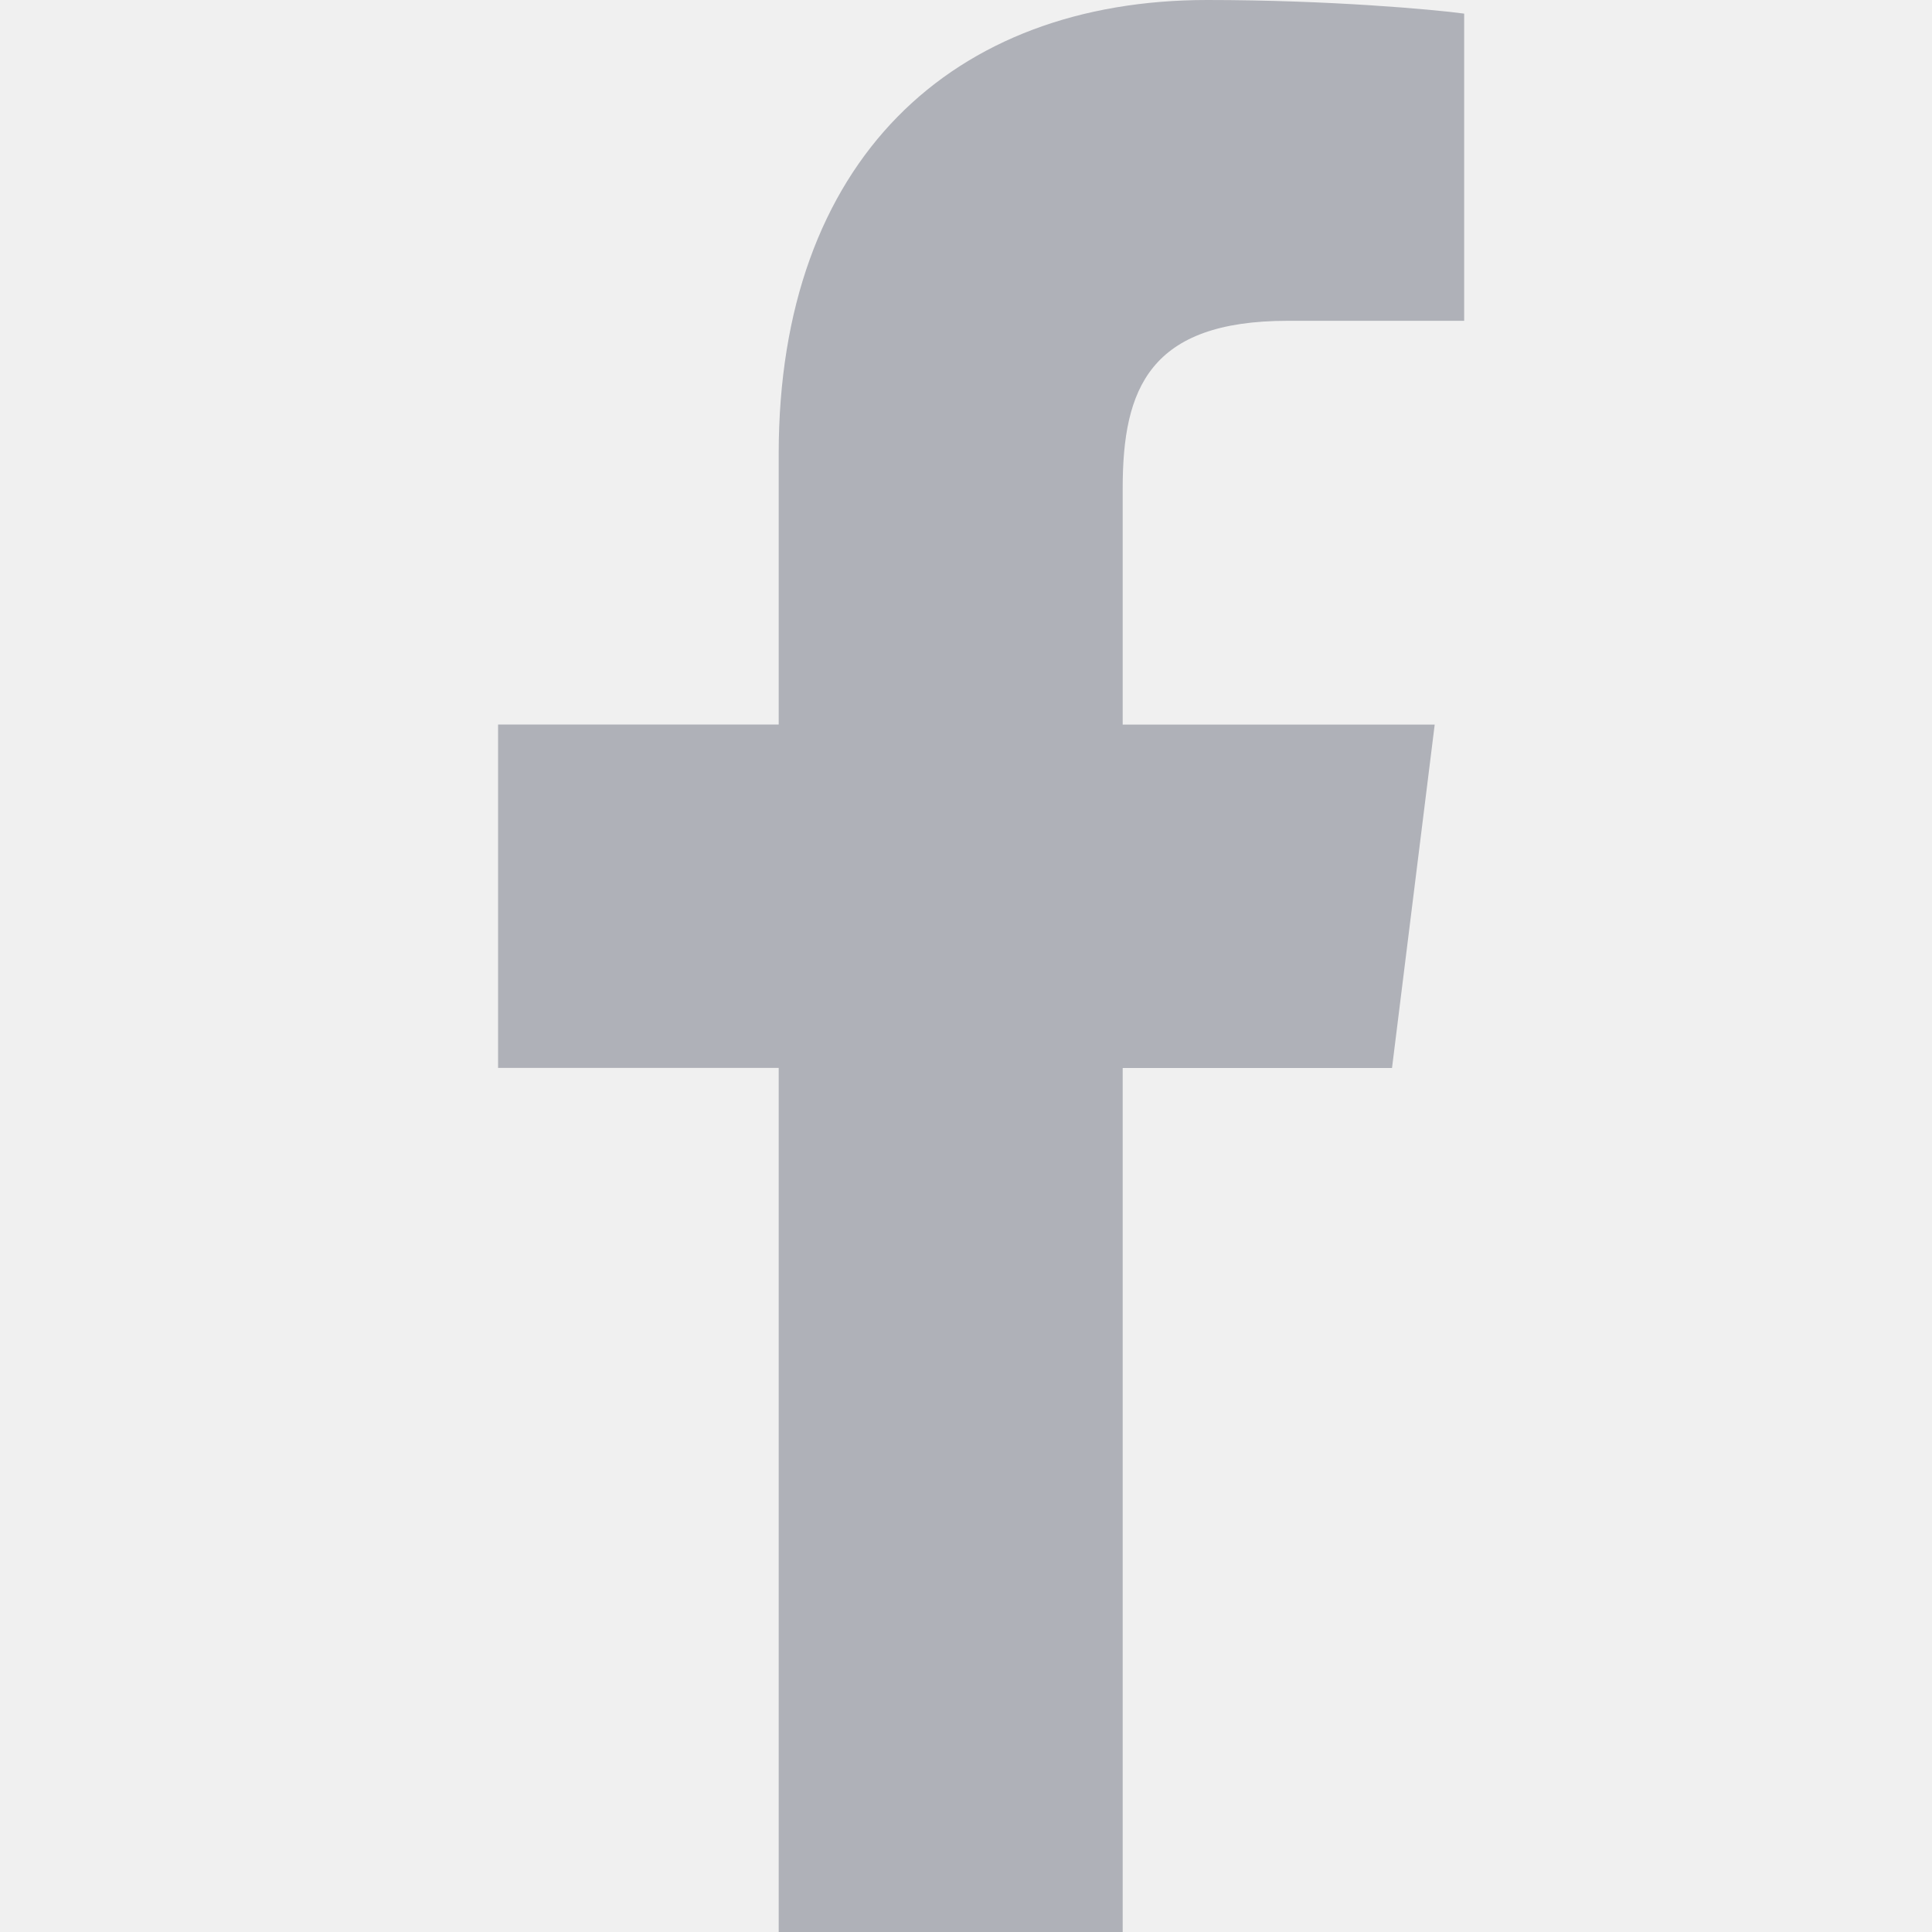
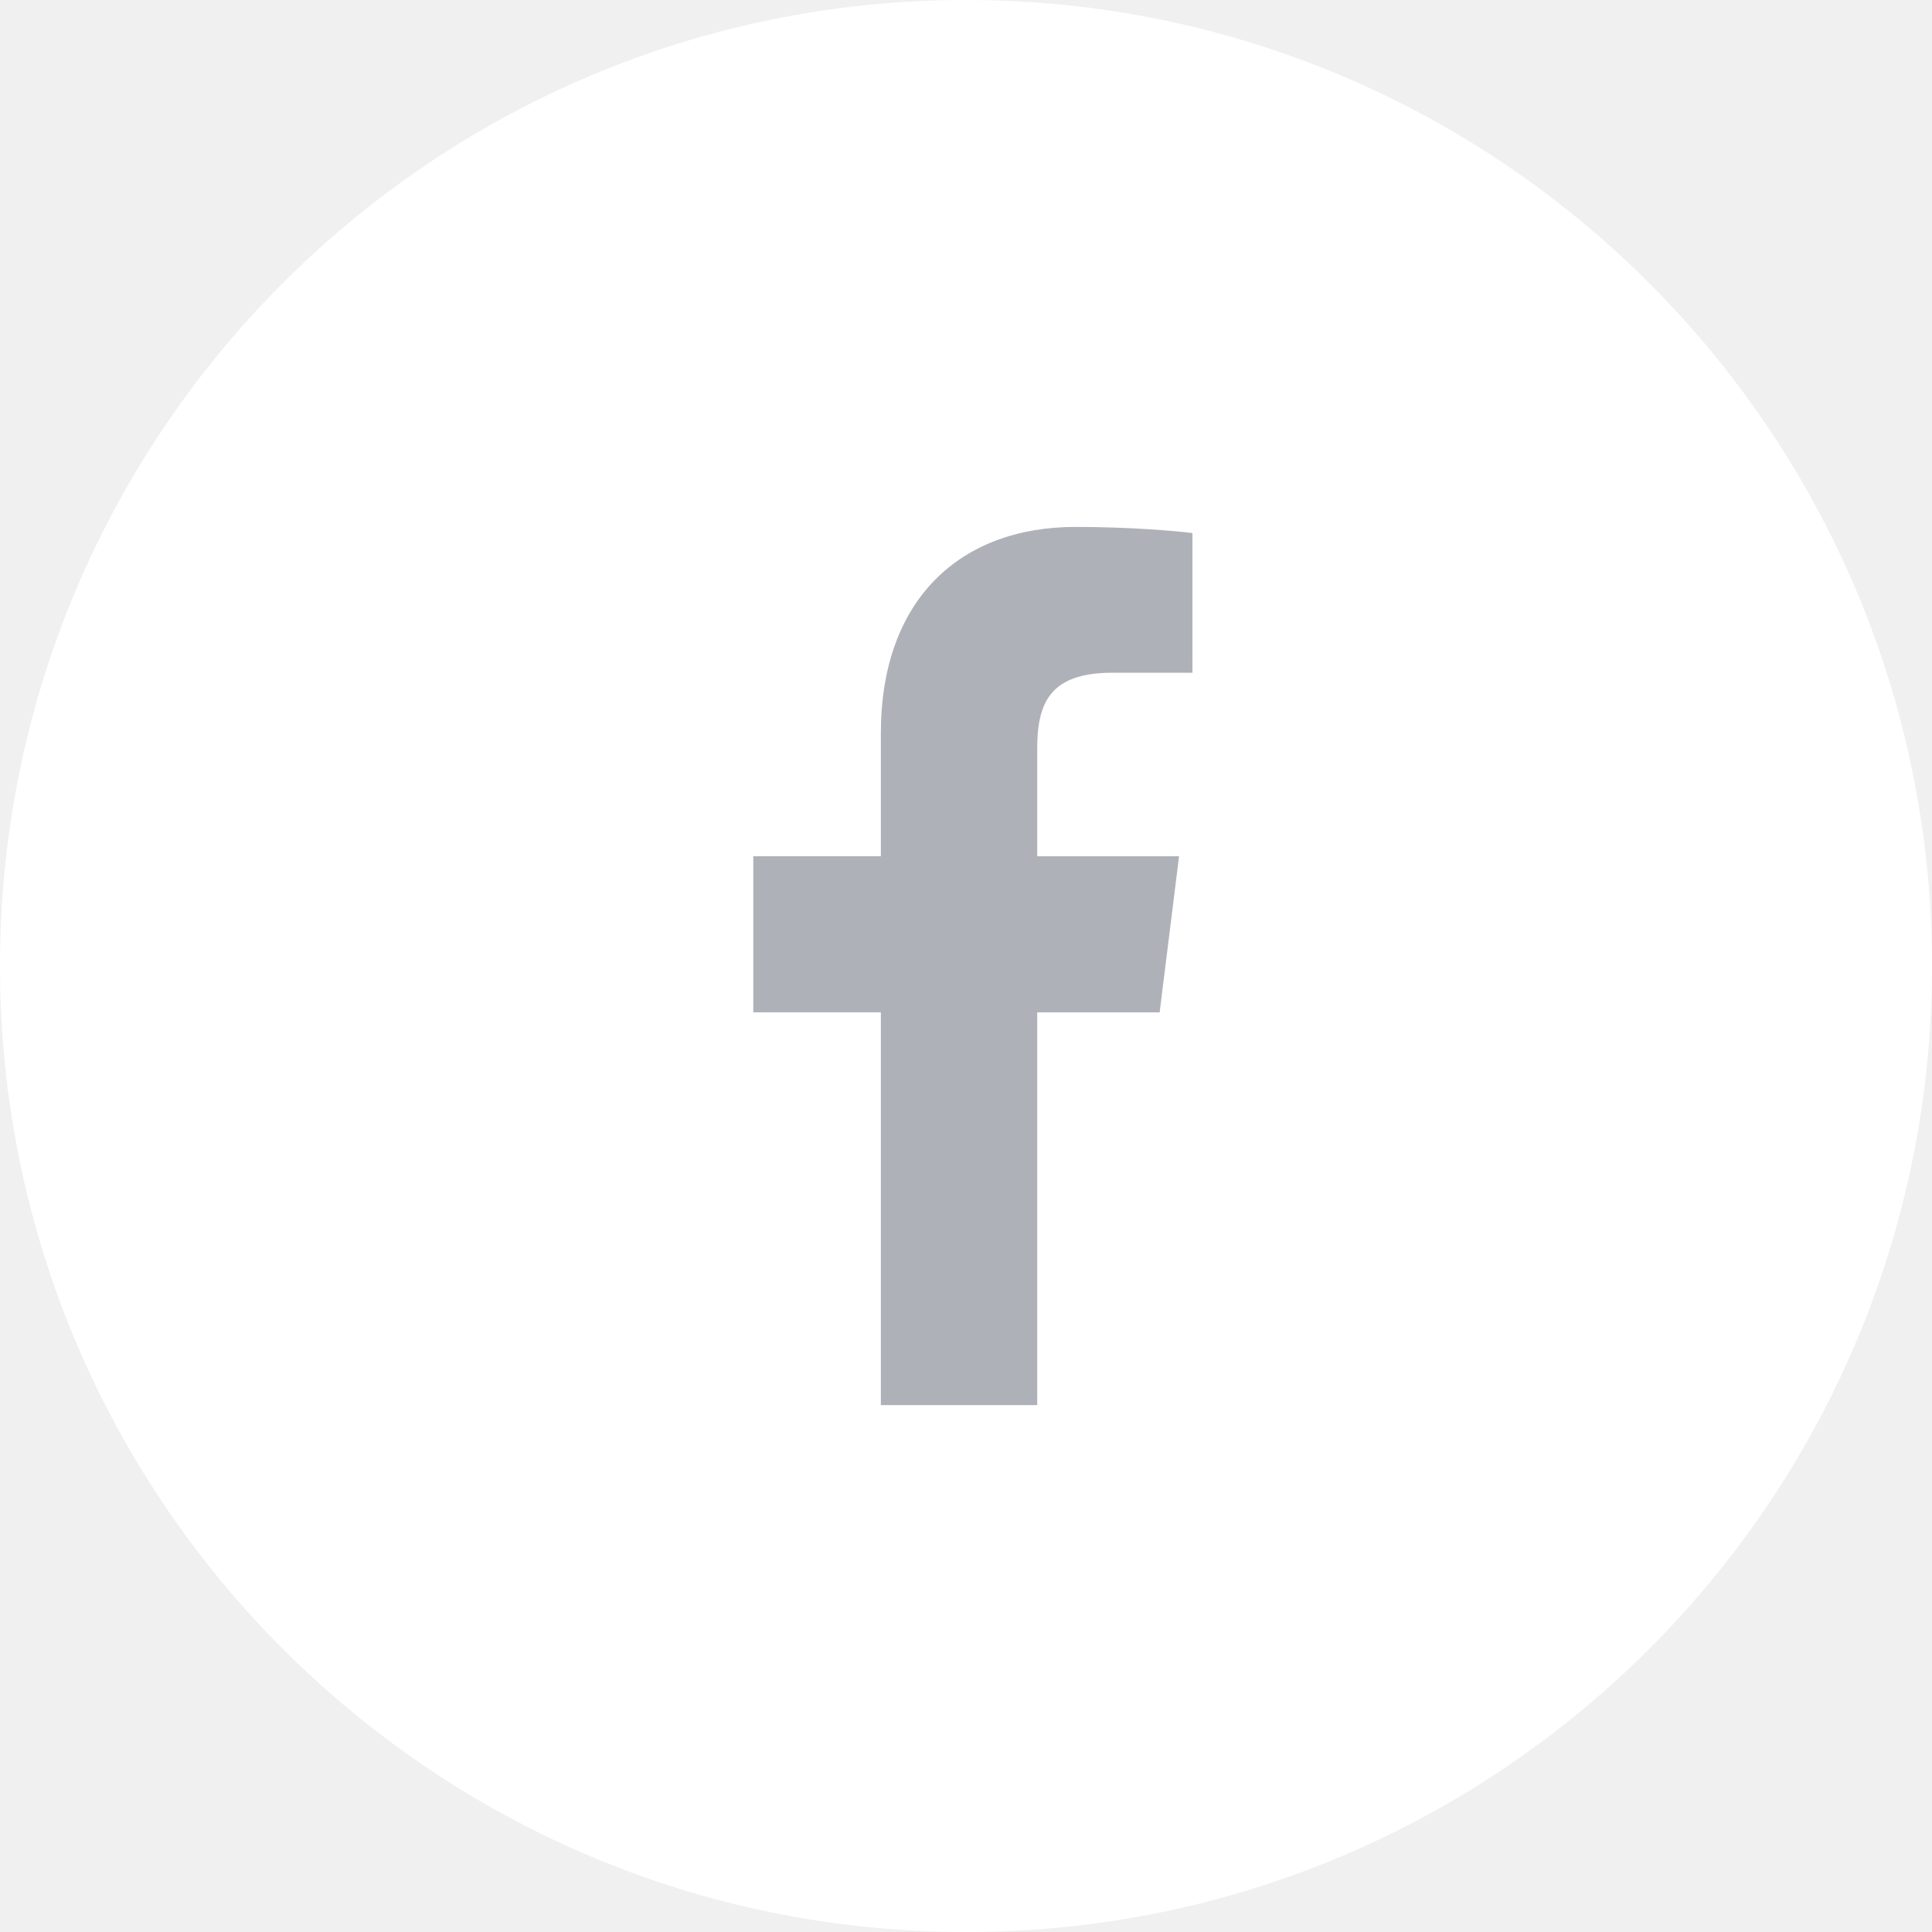
- <svg xmlns="http://www.w3.org/2000/svg" width="20" height="20" viewBox="0 0 20 20" fill="none">
+ <svg xmlns="http://www.w3.org/2000/svg" width="44" height="44" viewBox="0 0 44 44" fill="none">
+   <path d="M44 22C44 28.075 41.538 33.575 37.556 37.556C33.575 41.538 28.075 44 22 44C15.925 44 10.425 41.538 6.444 37.556C2.462 33.575 0 28.075 0 22C0 15.925 2.462 10.425 6.444 6.444C10.425 2.462 15.925 0 22 0C28.075 0 33.575 2.462 37.556 6.444C41.538 10.425 44 15.925 44 22Z" fill="white" />
  <g clip-path="url(#clip0)">
-     <path d="M13.331 3.321H15.157V0.141C14.842 0.098 13.758 0 12.497 0C9.864 0 8.061 1.656 8.061 4.699V7.5H5.156V11.055H8.061V20H11.622V11.056H14.41L14.852 7.501H11.622V5.052C11.622 4.024 11.899 3.321 13.331 3.321Z" fill="#AFB1B8" />
+     <path d="M25.331 15.321H27.157V12.141C26.842 12.098 25.758 12 24.497 12C21.864 12 20.061 13.656 20.061 16.699V19.5H17.156V23.055H20.061V32H23.622V23.056H26.41L26.852 19.501H23.622V17.052C23.622 16.024 23.899 15.321 25.331 15.321Z" fill="#AFB1B8" />
  </g>
  <defs>
    <clipPath id="clip0">
-       <rect width="20" height="20" fill="white" />
+       <rect x="12" y="12" width="20" height="20" fill="white" />
    </clipPath>
  </defs>
</svg>
